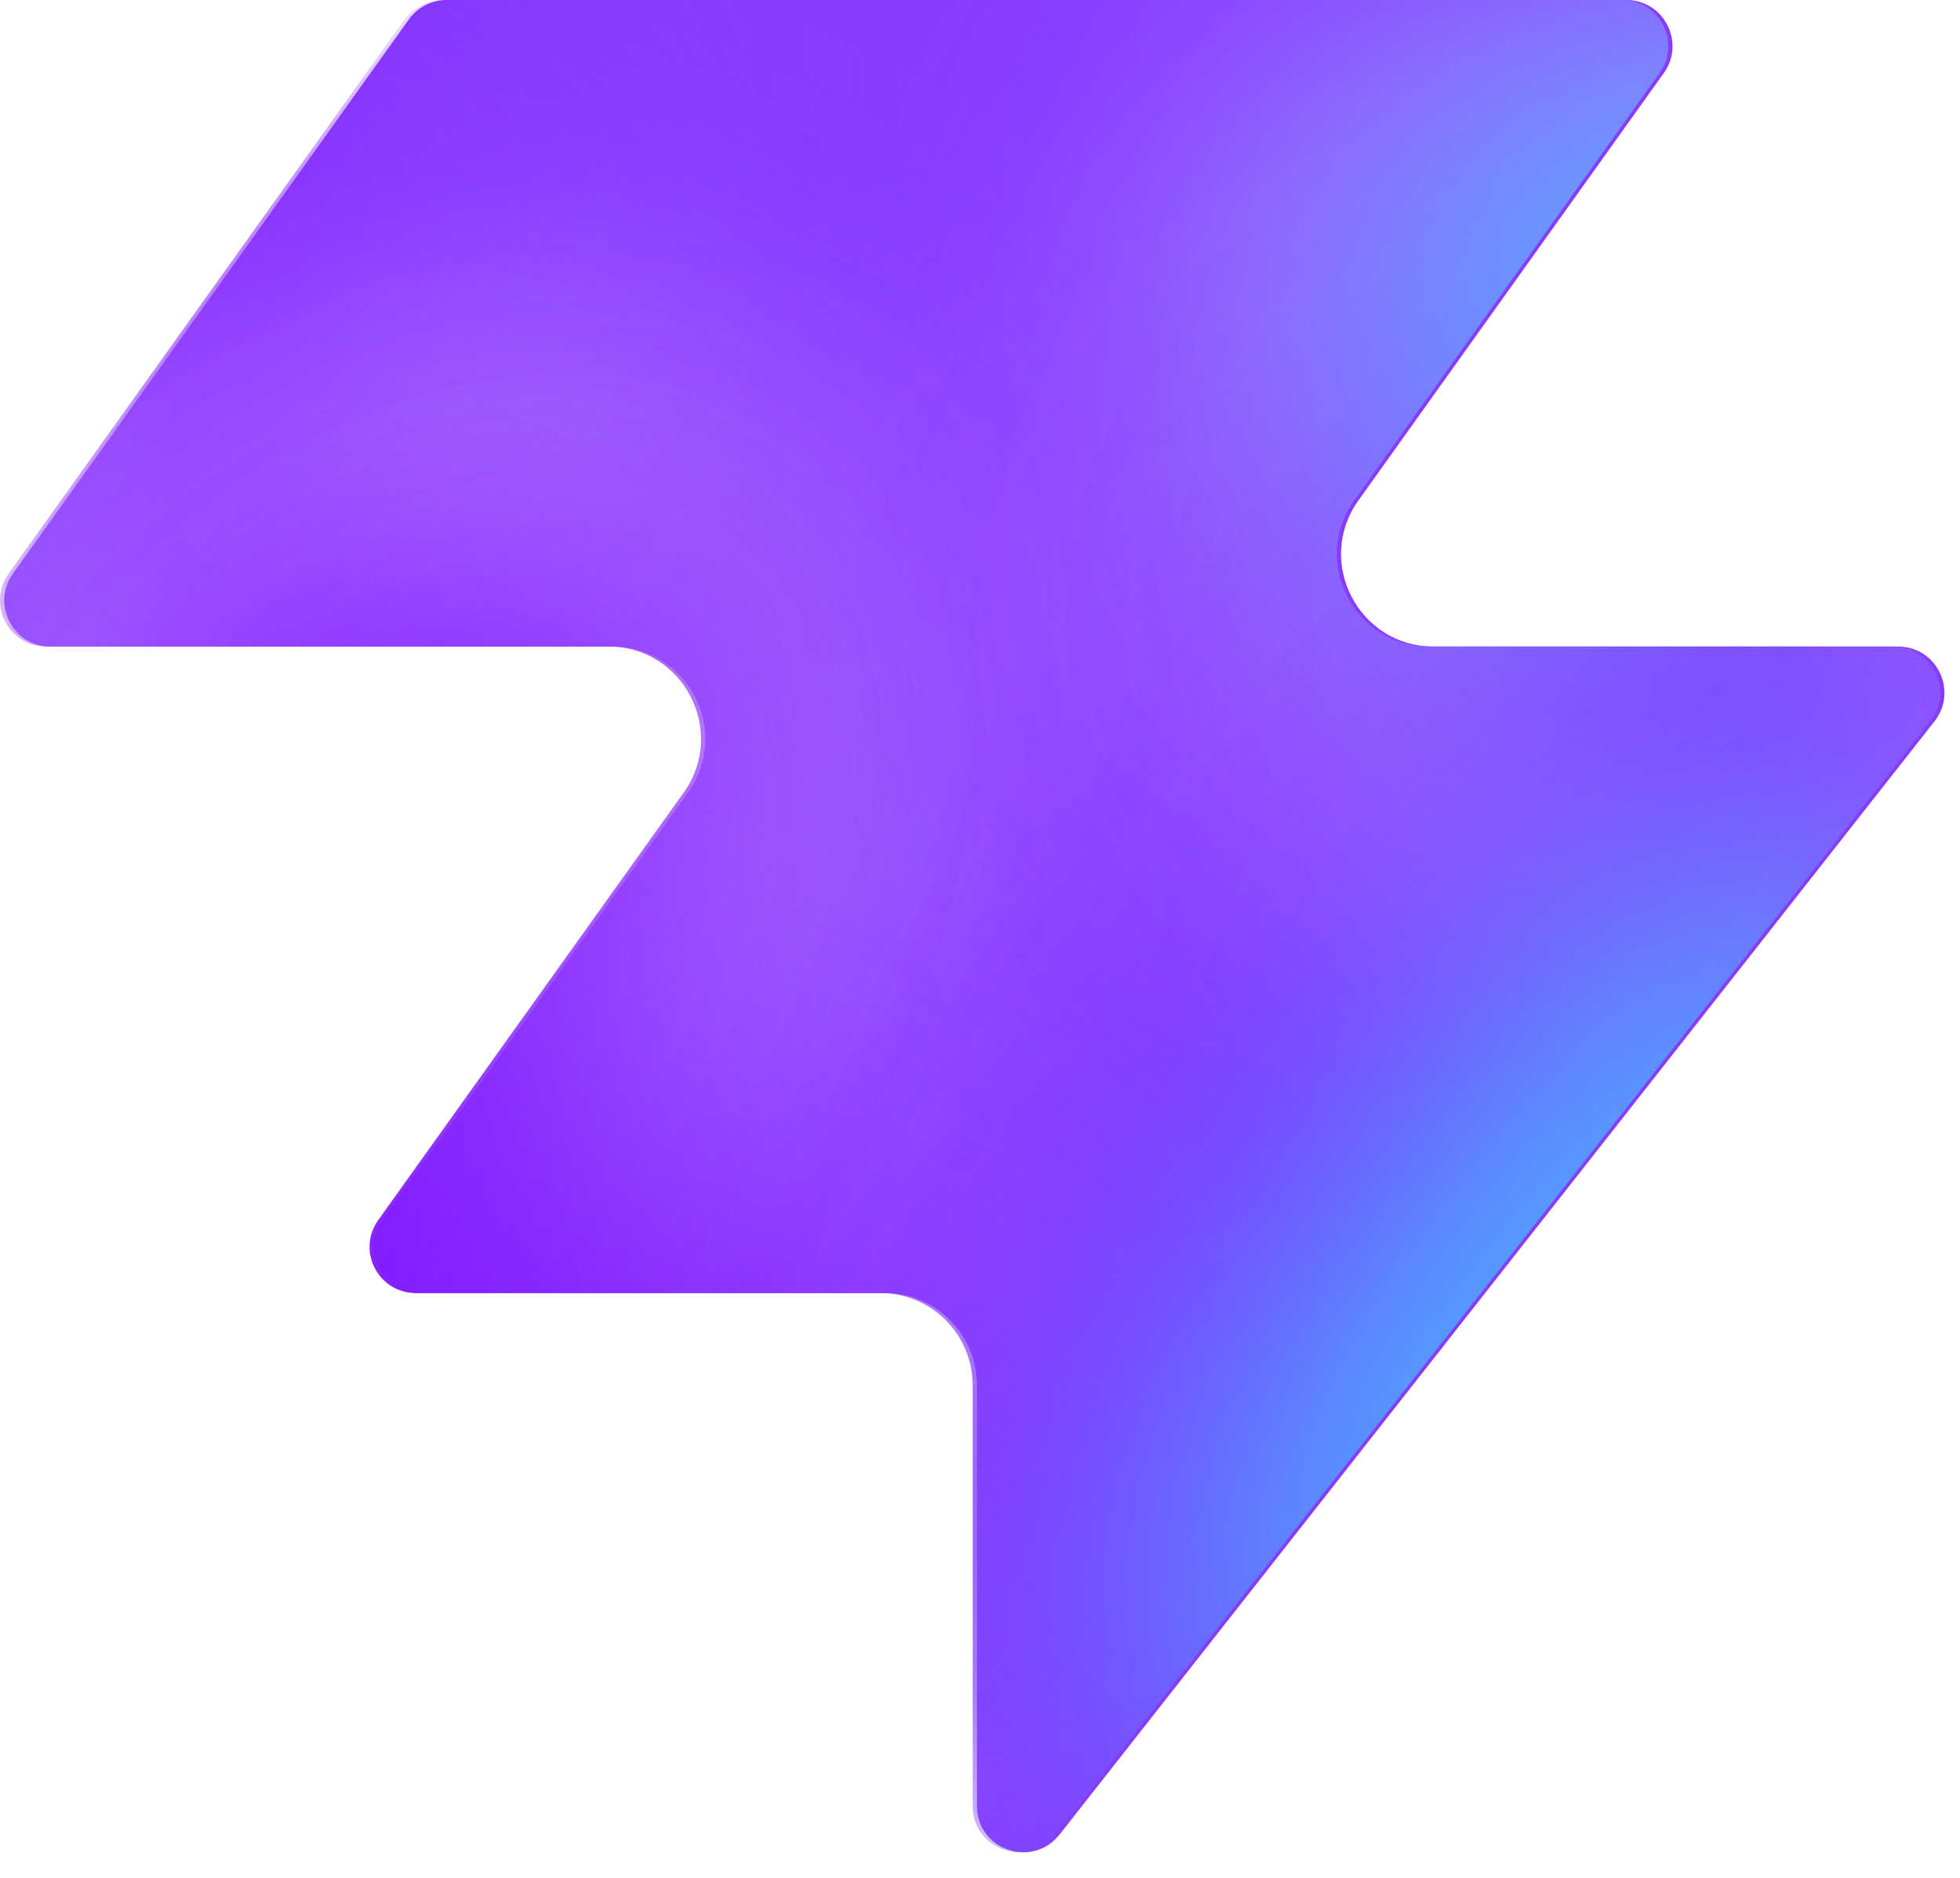
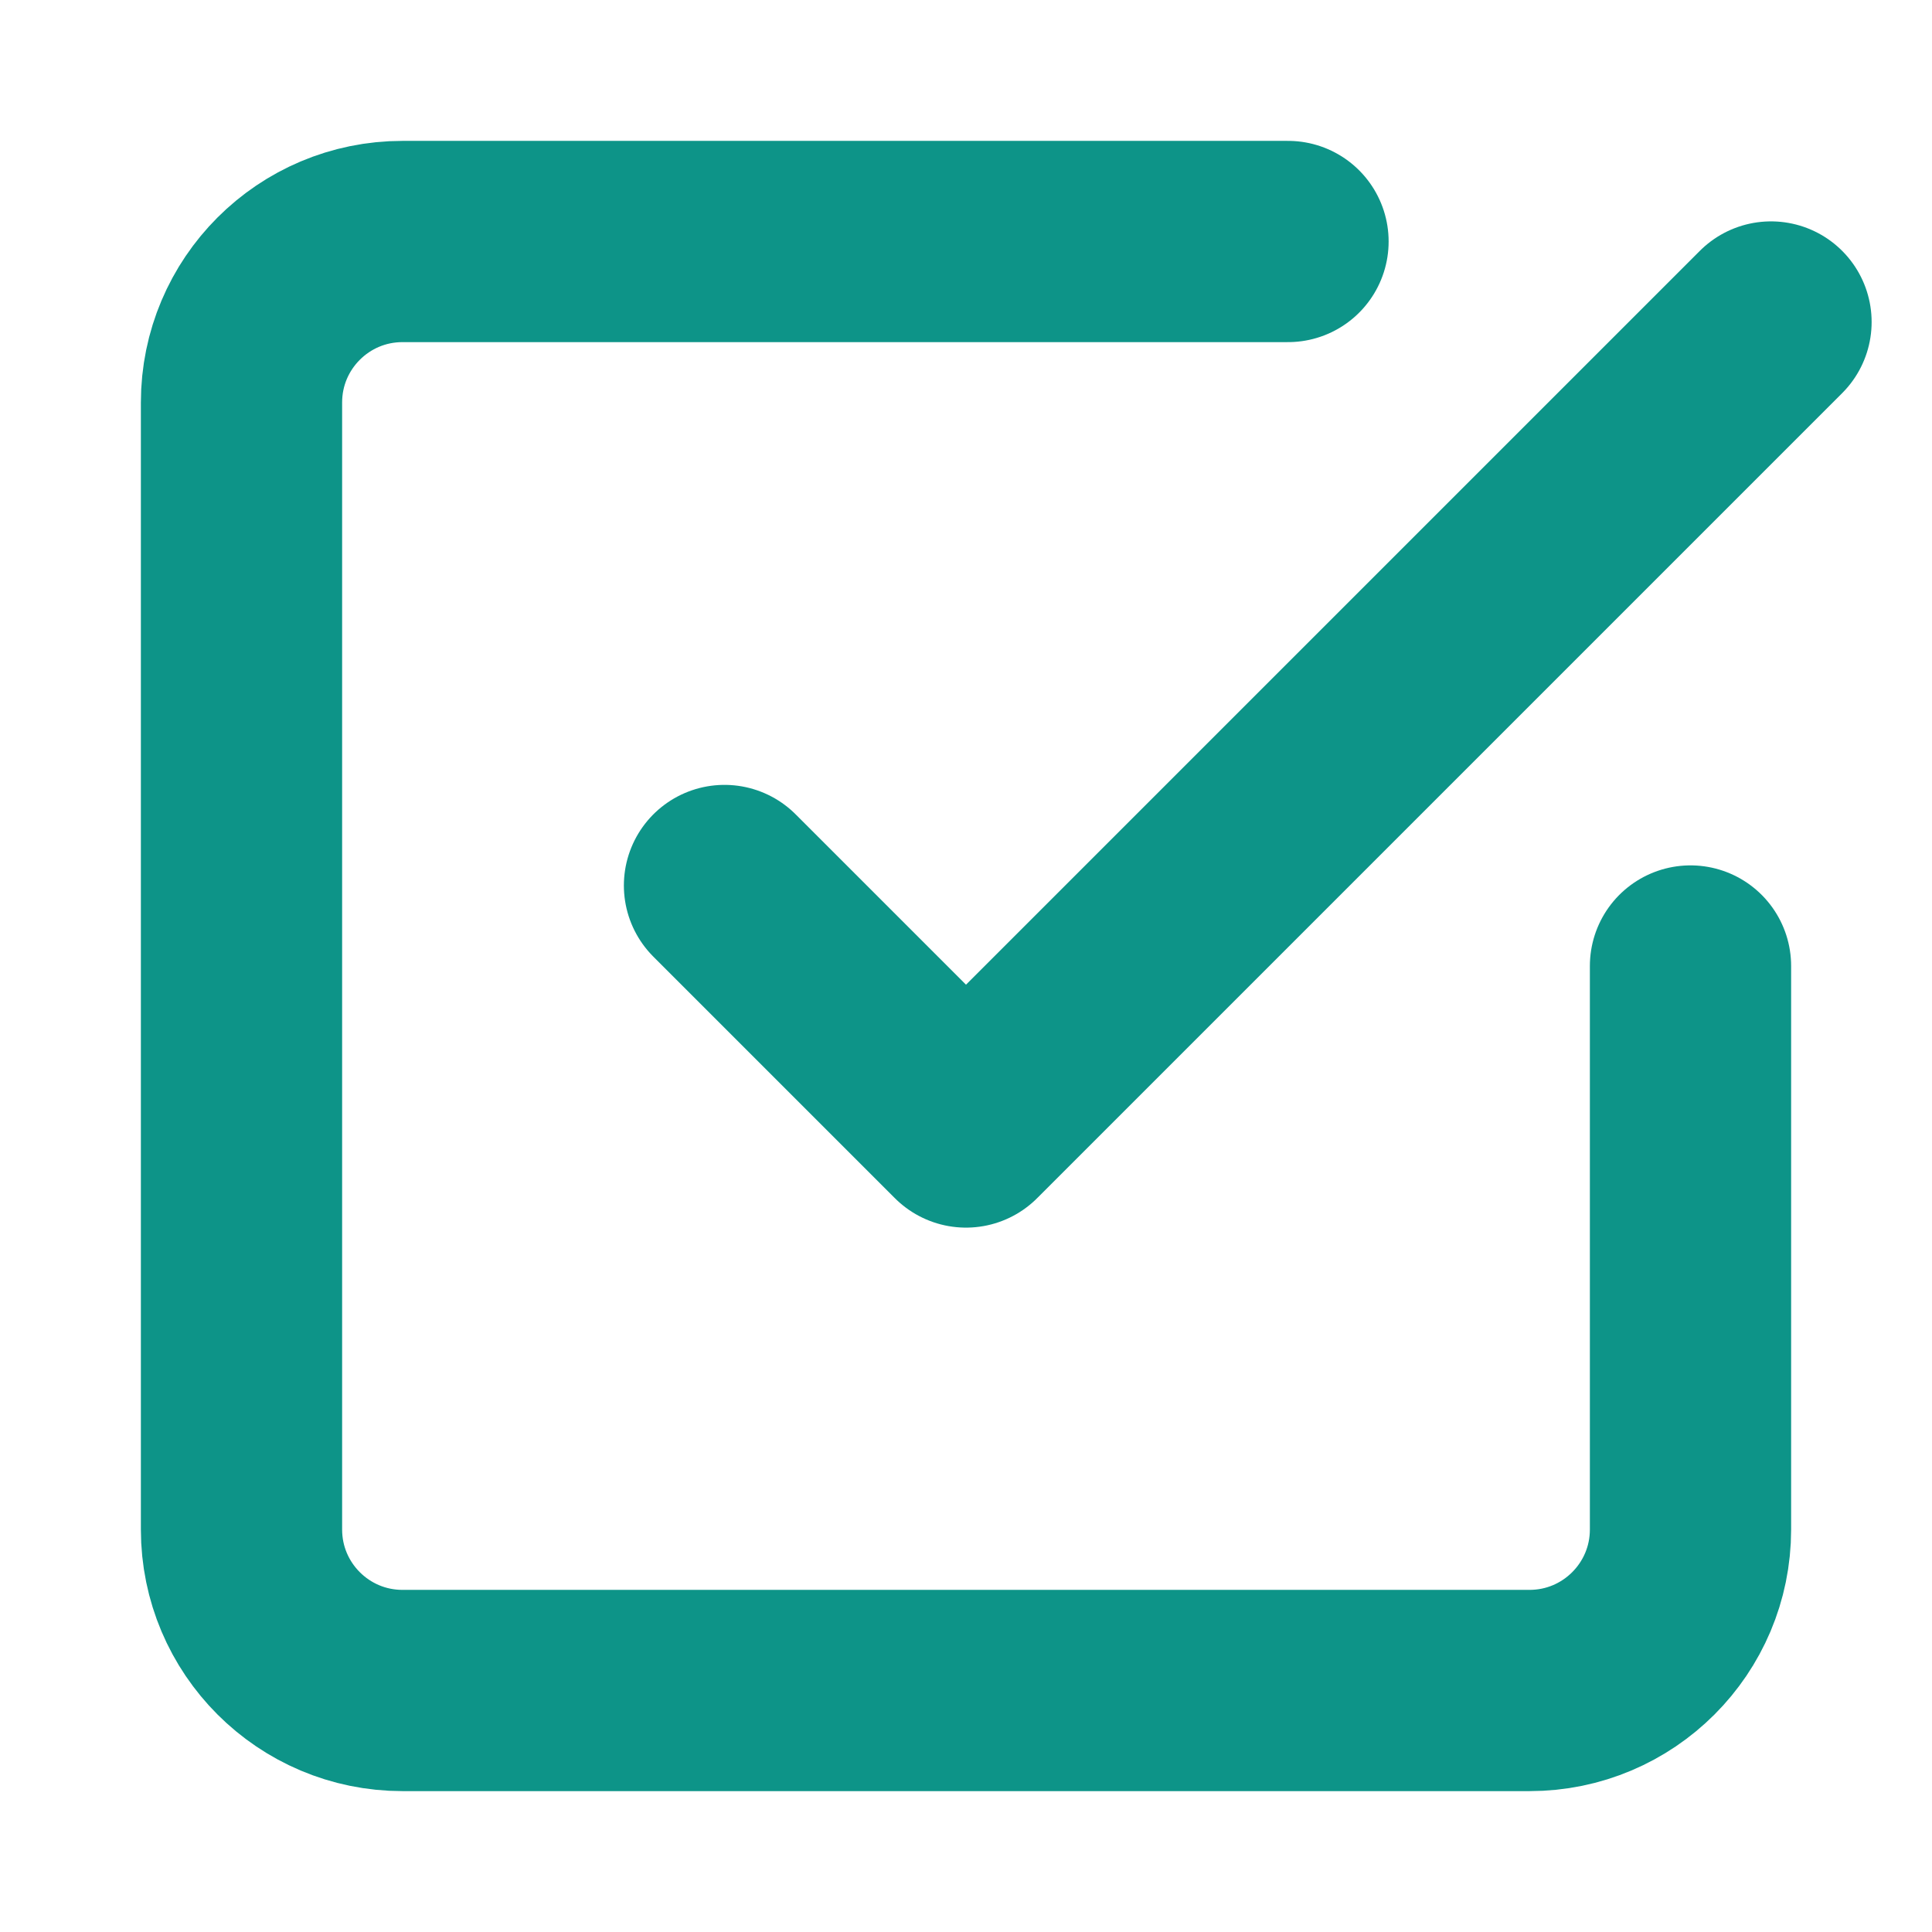
- <svg xmlns="http://www.w3.org/2000/svg" width="48" height="46" fill="none" viewBox="0 0 48 46">
-   <path fill="#863bff" d="M25.946 44.938c-.664.845-2.021.375-2.021-.698V33.937a2.26 2.26 0 0 0-2.262-2.262H10.287c-.92 0-1.456-1.04-.92-1.788l7.48-10.471c1.07-1.497 0-3.578-1.842-3.578H1.237c-.92 0-1.456-1.04-.92-1.788L10.013.474c.214-.297.556-.474.92-.474h28.894c.92 0 1.456 1.04.92 1.788l-7.48 10.471c-1.07 1.498 0 3.579 1.842 3.579h11.377c.943 0 1.473 1.088.89 1.83L25.947 44.94z" style="fill:#863bff;fill:color(display-p3 .525 .23 1);fill-opacity:1" />
-   <mask id="a" width="48" height="46" x="0" y="0" maskUnits="userSpaceOnUse" style="mask-type:alpha">
-     <path fill="#000" d="M25.842 44.938c-.664.844-2.021.375-2.021-.698V33.937a2.26 2.26 0 0 0-2.262-2.262H10.183c-.92 0-1.456-1.04-.92-1.788l7.48-10.471c1.07-1.498 0-3.579-1.842-3.579H1.133c-.92 0-1.456-1.04-.92-1.787L9.91.473c.214-.297.556-.474.92-.474h28.894c.92 0 1.456 1.04.92 1.788l-7.48 10.471c-1.07 1.498 0 3.578 1.842 3.578h11.377c.943 0 1.473 1.088.89 1.832L25.843 44.94z" style="fill:#000;fill-opacity:1" />
-   </mask>
-   <g mask="url(#a)">
-     <g filter="url(#b)">
-       <ellipse cx="5.508" cy="14.704" fill="#ede6ff" rx="5.508" ry="14.704" style="fill:#ede6ff;fill:color(display-p3 .927 .903 1);fill-opacity:1" transform="matrix(.00324 1 1 -.00324 -4.47 31.516)" />
-     </g>
-     <g filter="url(#c)">
-       <ellipse cx="10.399" cy="29.851" fill="#ede6ff" rx="10.399" ry="29.851" style="fill:#ede6ff;fill:color(display-p3 .927 .903 1);fill-opacity:1" transform="matrix(.00324 1 1 -.00324 -39.328 7.883)" />
-     </g>
-     <g filter="url(#d)">
-       <ellipse cx="5.508" cy="30.487" fill="#7e14ff" rx="5.508" ry="30.487" style="fill:#7e14ff;fill:color(display-p3 .492 .077 1);fill-opacity:1" transform="rotate(89.814 -25.913 -14.639)scale(1 -1)" />
-     </g>
-     <g filter="url(#e)">
-       <ellipse cx="5.508" cy="30.599" fill="#7e14ff" rx="5.508" ry="30.599" style="fill:#7e14ff;fill:color(display-p3 .492 .077 1);fill-opacity:1" transform="rotate(89.814 -32.644 -3.334)scale(1 -1)" />
-     </g>
-     <g filter="url(#f)">
-       <ellipse cx="5.508" cy="30.599" fill="#7e14ff" rx="5.508" ry="30.599" style="fill:#7e14ff;fill:color(display-p3 .492 .077 1);fill-opacity:1" transform="matrix(.00324 1 1 -.00324 -34.34 30.47)" />
-     </g>
-     <g filter="url(#g)">
-       <ellipse cx="14.072" cy="22.078" fill="#ede6ff" rx="14.072" ry="22.078" style="fill:#ede6ff;fill:color(display-p3 .927 .903 1);fill-opacity:1" transform="rotate(93.35 24.506 48.493)scale(-1 1)" />
-     </g>
-     <g filter="url(#h)">
-       <ellipse cx="3.47" cy="21.501" fill="#7e14ff" rx="3.47" ry="21.501" style="fill:#7e14ff;fill:color(display-p3 .492 .077 1);fill-opacity:1" transform="rotate(89.009 28.708 47.59)scale(-1 1)" />
-     </g>
-     <g filter="url(#i)">
-       <ellipse cx="3.47" cy="21.501" fill="#7e14ff" rx="3.47" ry="21.501" style="fill:#7e14ff;fill:color(display-p3 .492 .077 1);fill-opacity:1" transform="rotate(89.009 28.708 47.59)scale(-1 1)" />
-     </g>
-     <g filter="url(#j)">
-       <ellipse cx=".387" cy="8.972" fill="#7e14ff" rx="4.407" ry="29.108" style="fill:#7e14ff;fill:color(display-p3 .492 .077 1);fill-opacity:1" transform="rotate(39.51 .387 8.972)" />
-     </g>
-     <g filter="url(#k)">
-       <ellipse cx="47.523" cy="-6.092" fill="#7e14ff" rx="4.407" ry="29.108" style="fill:#7e14ff;fill:color(display-p3 .492 .077 1);fill-opacity:1" transform="rotate(37.892 47.523 -6.092)" />
-     </g>
-     <g filter="url(#l)">
-       <ellipse cx="41.412" cy="6.333" fill="#47bfff" rx="5.971" ry="9.665" style="fill:#47bfff;fill:color(display-p3 .28 .748 1);fill-opacity:1" transform="rotate(37.892 41.412 6.333)" />
-     </g>
-     <g filter="url(#m)">
-       <ellipse cx="-1.879" cy="38.332" fill="#7e14ff" rx="4.407" ry="29.108" style="fill:#7e14ff;fill:color(display-p3 .492 .077 1);fill-opacity:1" transform="rotate(37.892 -1.88 38.332)" />
-     </g>
-     <g filter="url(#n)">
-       <ellipse cx="-1.879" cy="38.332" fill="#7e14ff" rx="4.407" ry="29.108" style="fill:#7e14ff;fill:color(display-p3 .492 .077 1);fill-opacity:1" transform="rotate(37.892 -1.88 38.332)" />
-     </g>
-     <g filter="url(#o)">
-       <ellipse cx="35.651" cy="29.907" fill="#7e14ff" rx="4.407" ry="29.108" style="fill:#7e14ff;fill:color(display-p3 .492 .077 1);fill-opacity:1" transform="rotate(37.892 35.651 29.907)" />
-     </g>
-     <g filter="url(#p)">
-       <ellipse cx="38.418" cy="32.4" fill="#47bfff" rx="5.971" ry="15.297" style="fill:#47bfff;fill:color(display-p3 .28 .748 1);fill-opacity:1" transform="rotate(37.892 38.418 32.4)" />
-     </g>
-   </g>
-   <defs>
-     <filter id="b" width="60.045" height="41.654" x="-19.77" y="16.149" color-interpolation-filters="sRGB" filterUnits="userSpaceOnUse">
-       <feFlood flood-opacity="0" result="BackgroundImageFix" />
-       <feBlend in="SourceGraphic" in2="BackgroundImageFix" result="shape" />
-       <feGaussianBlur result="effect1_foregroundBlur_2002_17158" stdDeviation="7.659" />
-     </filter>
-     <filter id="c" width="90.34" height="51.437" x="-54.613" y="-7.533" color-interpolation-filters="sRGB" filterUnits="userSpaceOnUse">
-       <feFlood flood-opacity="0" result="BackgroundImageFix" />
-       <feBlend in="SourceGraphic" in2="BackgroundImageFix" result="shape" />
-       <feGaussianBlur result="effect1_foregroundBlur_2002_17158" stdDeviation="7.659" />
-     </filter>
-     <filter id="d" width="79.355" height="29.4" x="-49.64" y="2.03" color-interpolation-filters="sRGB" filterUnits="userSpaceOnUse">
-       <feFlood flood-opacity="0" result="BackgroundImageFix" />
-       <feBlend in="SourceGraphic" in2="BackgroundImageFix" result="shape" />
-       <feGaussianBlur result="effect1_foregroundBlur_2002_17158" stdDeviation="4.596" />
-     </filter>
-     <filter id="e" width="79.579" height="29.4" x="-45.045" y="20.029" color-interpolation-filters="sRGB" filterUnits="userSpaceOnUse">
-       <feFlood flood-opacity="0" result="BackgroundImageFix" />
-       <feBlend in="SourceGraphic" in2="BackgroundImageFix" result="shape" />
-       <feGaussianBlur result="effect1_foregroundBlur_2002_17158" stdDeviation="4.596" />
-     </filter>
-     <filter id="f" width="79.579" height="29.4" x="-43.513" y="21.178" color-interpolation-filters="sRGB" filterUnits="userSpaceOnUse">
-       <feFlood flood-opacity="0" result="BackgroundImageFix" />
-       <feBlend in="SourceGraphic" in2="BackgroundImageFix" result="shape" />
-       <feGaussianBlur result="effect1_foregroundBlur_2002_17158" stdDeviation="4.596" />
-     </filter>
-     <filter id="g" width="74.749" height="58.852" x="15.756" y="-17.901" color-interpolation-filters="sRGB" filterUnits="userSpaceOnUse">
-       <feFlood flood-opacity="0" result="BackgroundImageFix" />
-       <feBlend in="SourceGraphic" in2="BackgroundImageFix" result="shape" />
-       <feGaussianBlur result="effect1_foregroundBlur_2002_17158" stdDeviation="7.659" />
-     </filter>
-     <filter id="h" width="61.377" height="25.362" x="23.548" y="2.284" color-interpolation-filters="sRGB" filterUnits="userSpaceOnUse">
-       <feFlood flood-opacity="0" result="BackgroundImageFix" />
-       <feBlend in="SourceGraphic" in2="BackgroundImageFix" result="shape" />
-       <feGaussianBlur result="effect1_foregroundBlur_2002_17158" stdDeviation="4.596" />
-     </filter>
-     <filter id="i" width="61.377" height="25.362" x="23.548" y="2.284" color-interpolation-filters="sRGB" filterUnits="userSpaceOnUse">
-       <feFlood flood-opacity="0" result="BackgroundImageFix" />
-       <feBlend in="SourceGraphic" in2="BackgroundImageFix" result="shape" />
-       <feGaussianBlur result="effect1_foregroundBlur_2002_17158" stdDeviation="4.596" />
-     </filter>
-     <filter id="j" width="56.045" height="63.649" x="-27.636" y="-22.853" color-interpolation-filters="sRGB" filterUnits="userSpaceOnUse">
-       <feFlood flood-opacity="0" result="BackgroundImageFix" />
-       <feBlend in="SourceGraphic" in2="BackgroundImageFix" result="shape" />
-       <feGaussianBlur result="effect1_foregroundBlur_2002_17158" stdDeviation="4.596" />
-     </filter>
-     <filter id="k" width="54.814" height="64.646" x="20.116" y="-38.415" color-interpolation-filters="sRGB" filterUnits="userSpaceOnUse">
-       <feFlood flood-opacity="0" result="BackgroundImageFix" />
-       <feBlend in="SourceGraphic" in2="BackgroundImageFix" result="shape" />
-       <feGaussianBlur result="effect1_foregroundBlur_2002_17158" stdDeviation="4.596" />
-     </filter>
-     <filter id="l" width="33.541" height="35.313" x="24.641" y="-11.323" color-interpolation-filters="sRGB" filterUnits="userSpaceOnUse">
-       <feFlood flood-opacity="0" result="BackgroundImageFix" />
-       <feBlend in="SourceGraphic" in2="BackgroundImageFix" result="shape" />
-       <feGaussianBlur result="effect1_foregroundBlur_2002_17158" stdDeviation="4.596" />
-     </filter>
-     <filter id="m" width="54.814" height="64.646" x="-29.286" y="6.009" color-interpolation-filters="sRGB" filterUnits="userSpaceOnUse">
-       <feFlood flood-opacity="0" result="BackgroundImageFix" />
-       <feBlend in="SourceGraphic" in2="BackgroundImageFix" result="shape" />
-       <feGaussianBlur result="effect1_foregroundBlur_2002_17158" stdDeviation="4.596" />
-     </filter>
-     <filter id="n" width="54.814" height="64.646" x="-29.286" y="6.009" color-interpolation-filters="sRGB" filterUnits="userSpaceOnUse">
-       <feFlood flood-opacity="0" result="BackgroundImageFix" />
-       <feBlend in="SourceGraphic" in2="BackgroundImageFix" result="shape" />
-       <feGaussianBlur result="effect1_foregroundBlur_2002_17158" stdDeviation="4.596" />
-     </filter>
-     <filter id="o" width="54.814" height="64.646" x="8.244" y="-2.416" color-interpolation-filters="sRGB" filterUnits="userSpaceOnUse">
-       <feFlood flood-opacity="0" result="BackgroundImageFix" />
-       <feBlend in="SourceGraphic" in2="BackgroundImageFix" result="shape" />
-       <feGaussianBlur result="effect1_foregroundBlur_2002_17158" stdDeviation="4.596" />
-     </filter>
-     <filter id="p" width="39.409" height="43.623" x="18.713" y="10.588" color-interpolation-filters="sRGB" filterUnits="userSpaceOnUse">
-       <feFlood flood-opacity="0" result="BackgroundImageFix" />
-       <feBlend in="SourceGraphic" in2="BackgroundImageFix" result="shape" />
-       <feGaussianBlur result="effect1_foregroundBlur_2002_17158" stdDeviation="4.596" />
-     </filter>
-   </defs>
+ <svg xmlns="http://www.w3.org/2000/svg" viewBox="0 0 24 24" fill="none" stroke="#0D9488" stroke-width="2.5" stroke-linecap="round" stroke-linejoin="round">
+   <path d="M9 11l3 3L22 4" />
+   <path d="M21 12v7a2 2 0 0 1-2 2H5a2 2 0 0 1-2-2V5a2 2 0 0 1 2-2h11" />
</svg>
